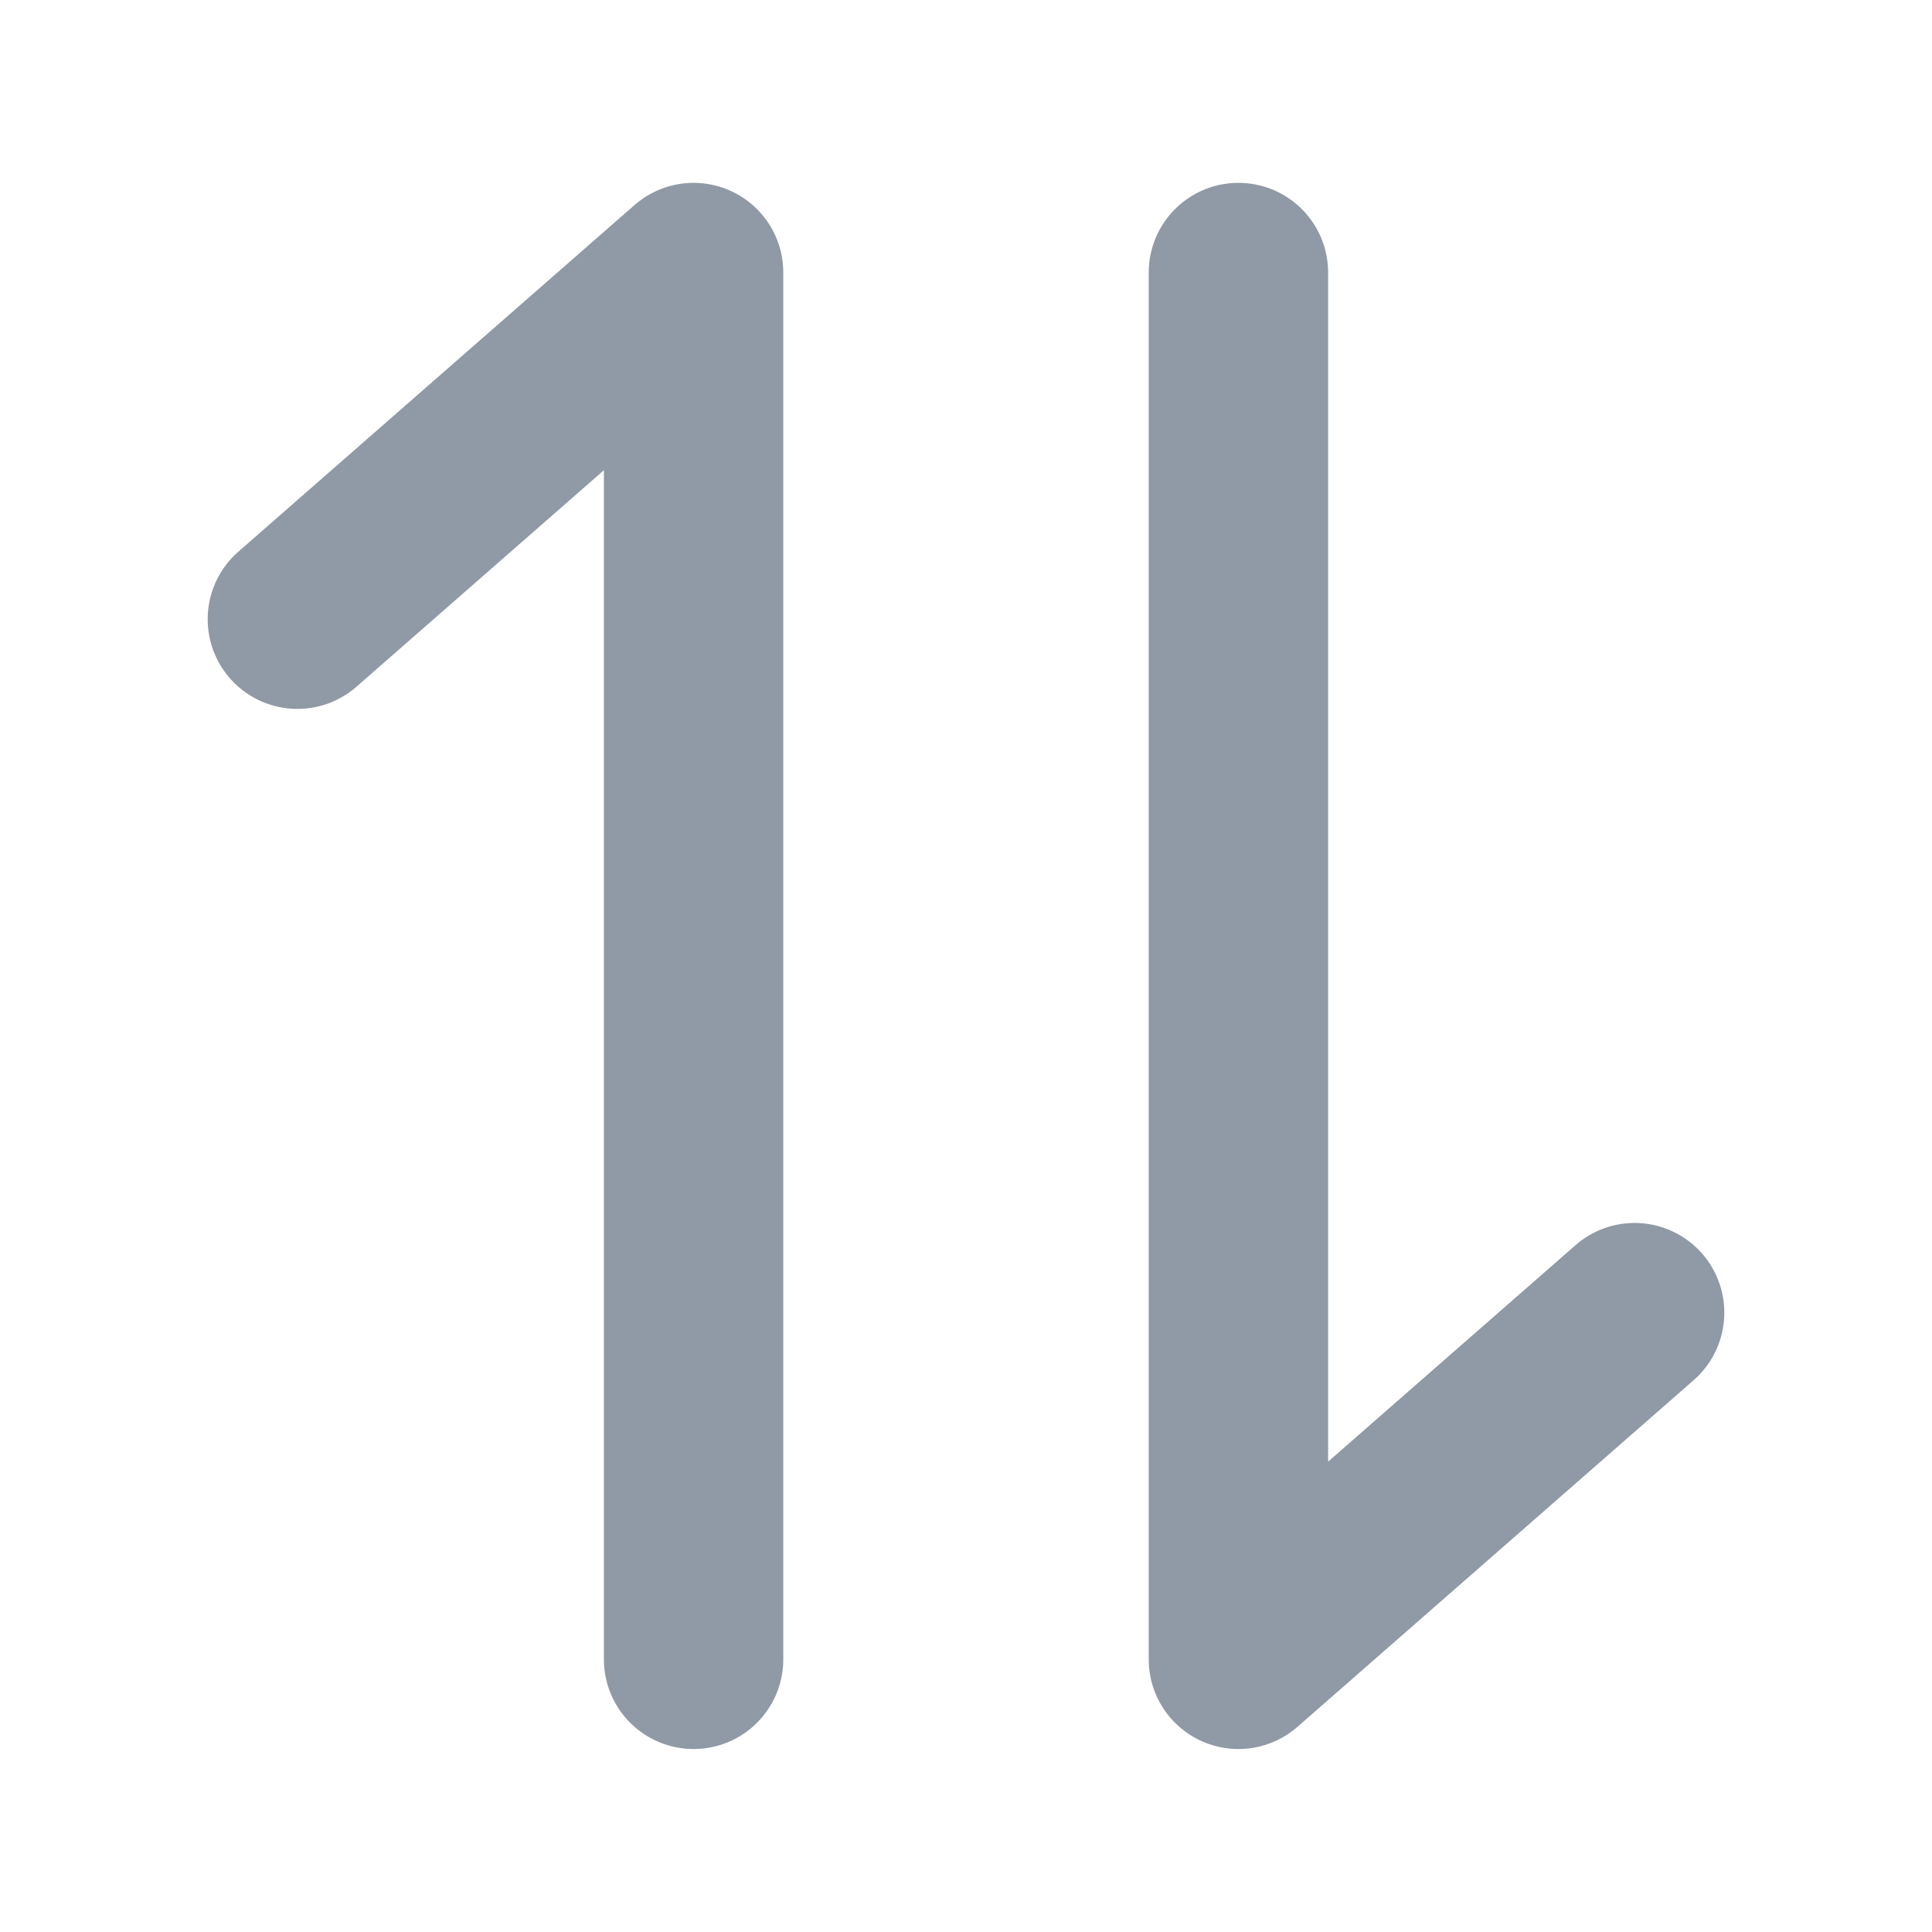
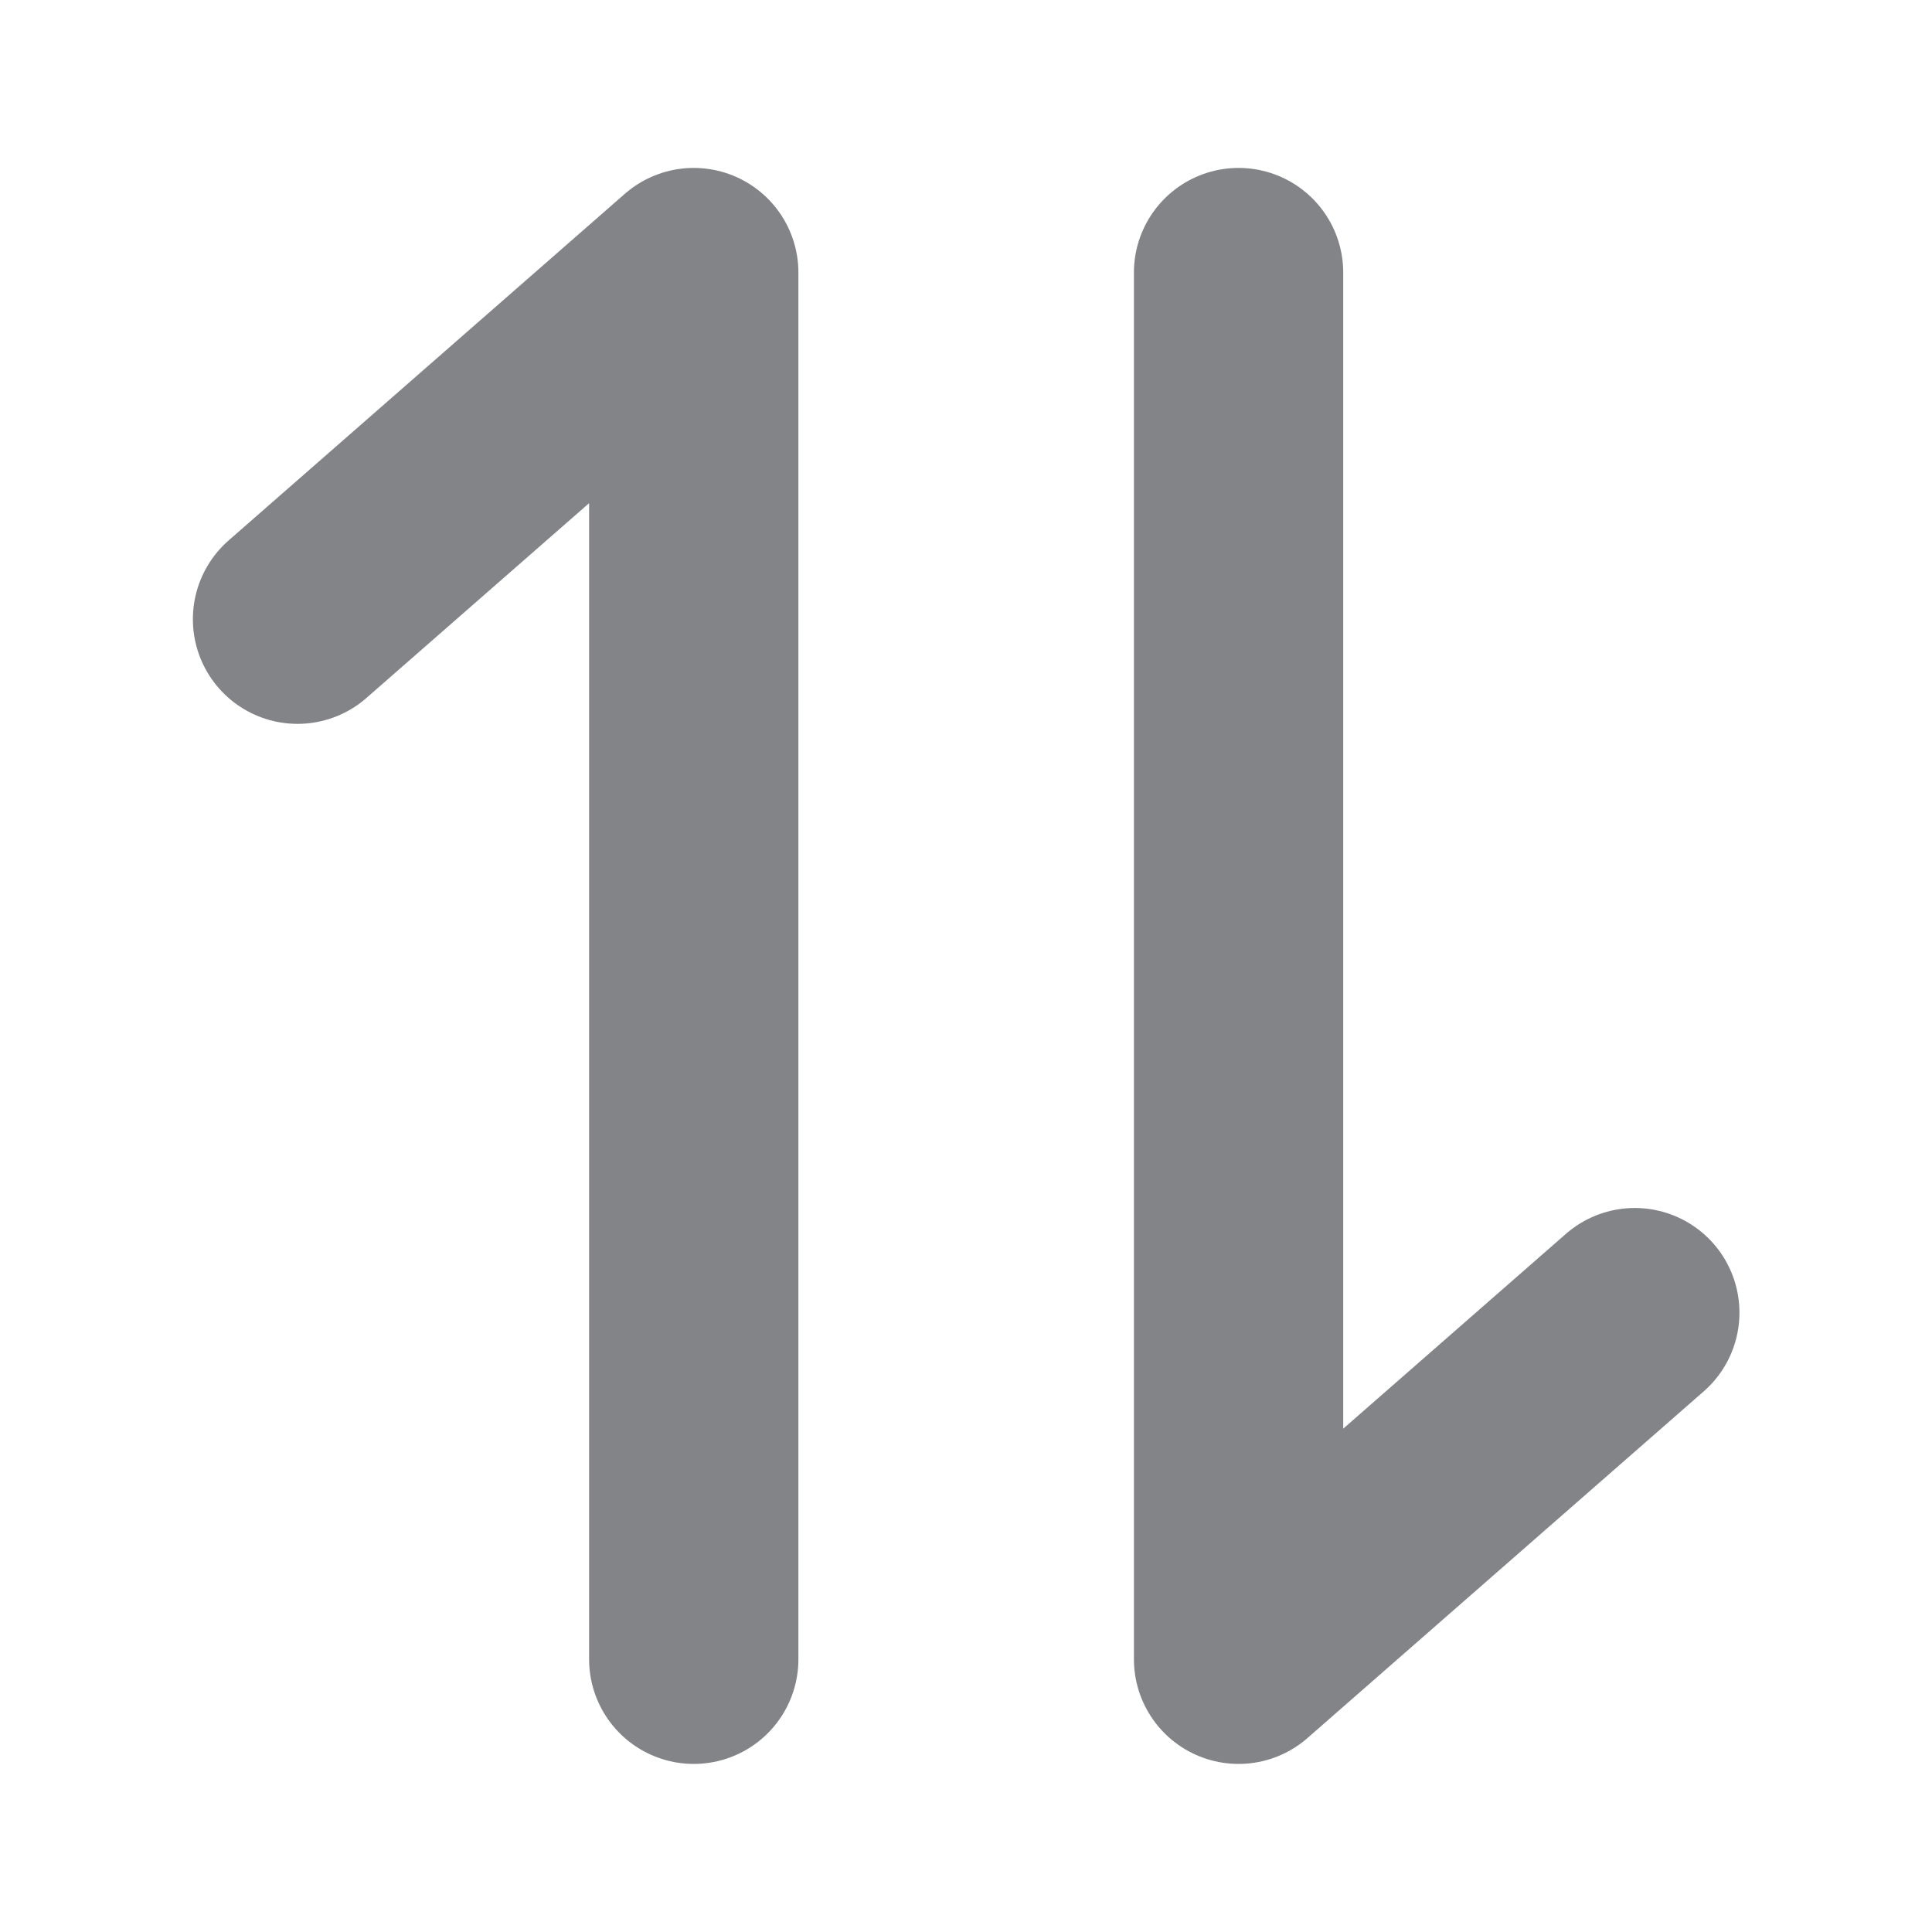
- <svg xmlns="http://www.w3.org/2000/svg" width="14" height="14" viewBox="0 0 14 14" fill="none">
-   <path d="M8.974 1.975V12.024L11.845 9.512M5.026 12.024V1.975L2.155 4.487" stroke="#9099A6" stroke-width="1.3" stroke-linecap="round" stroke-linejoin="round" />
+ <svg xmlns="http://www.w3.org/2000/svg" width="12" height="12" viewBox="0 0 12 12" fill="none">
+   <path d="M7.693 1.693V10.306L10.154 8.153M4.309 10.306V1.693L1.848 3.846" stroke="#838488" stroke-width="1.3" stroke-linecap="round" stroke-linejoin="round" />
</svg>
